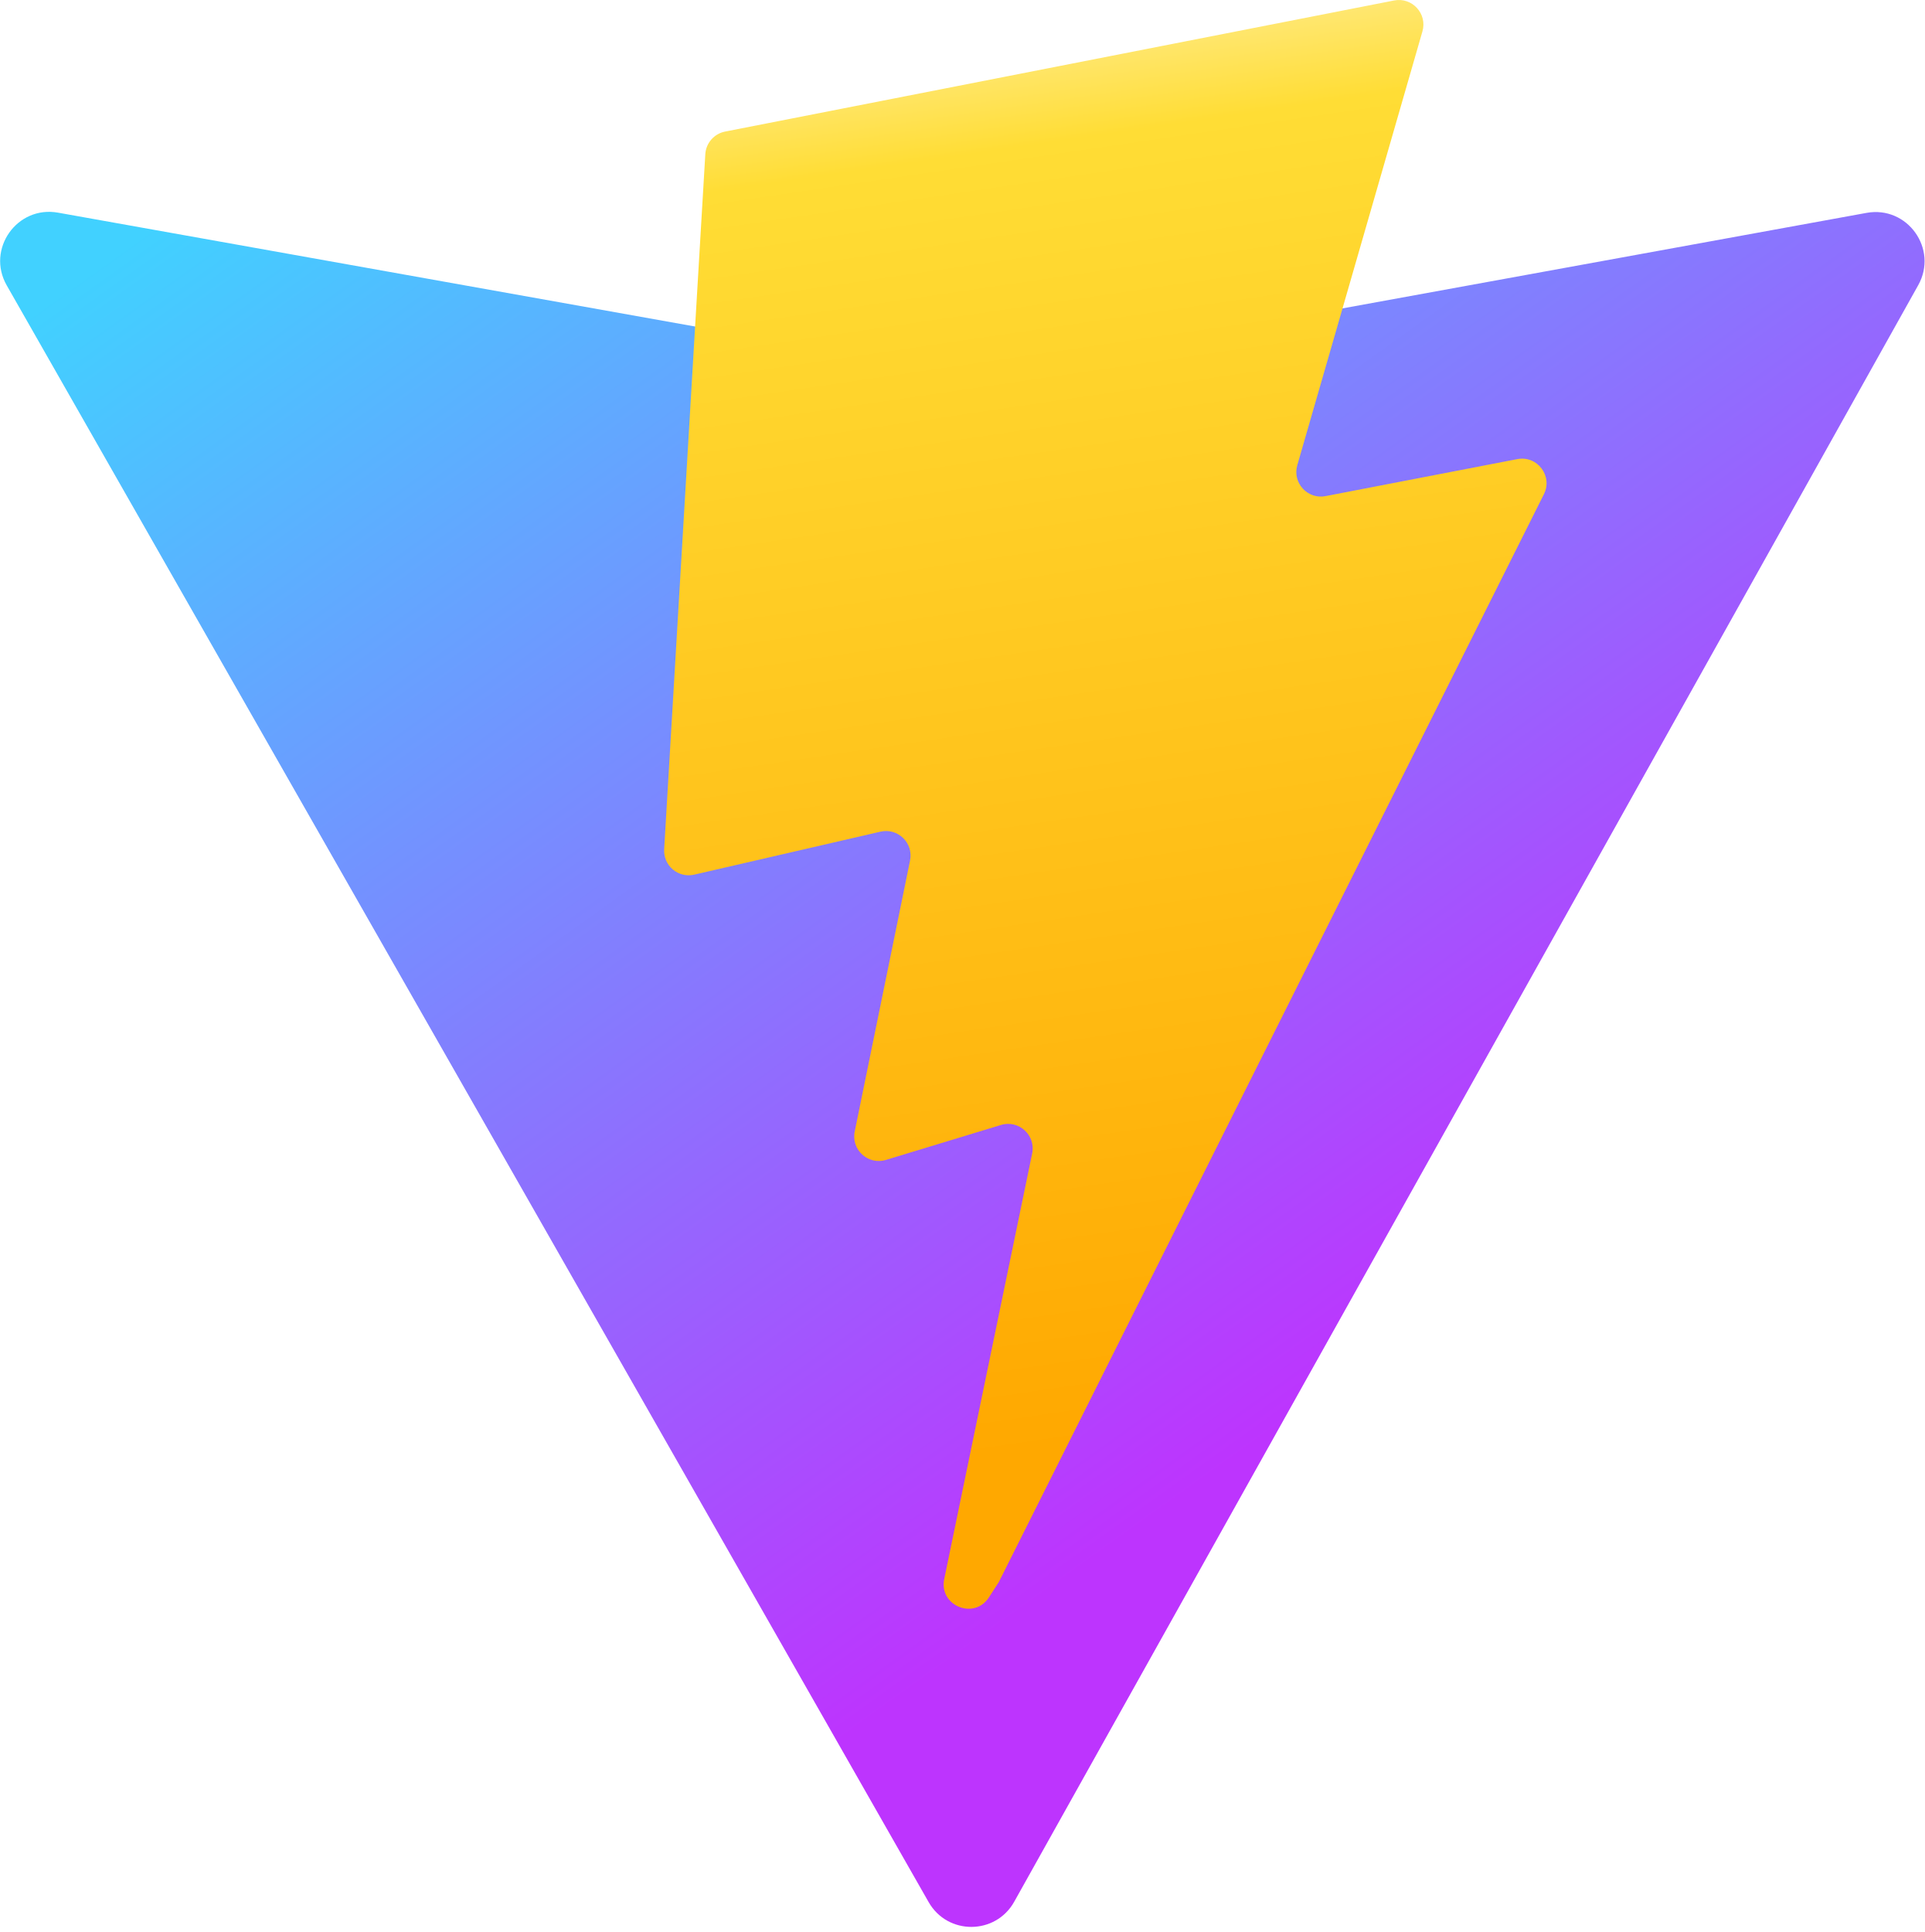
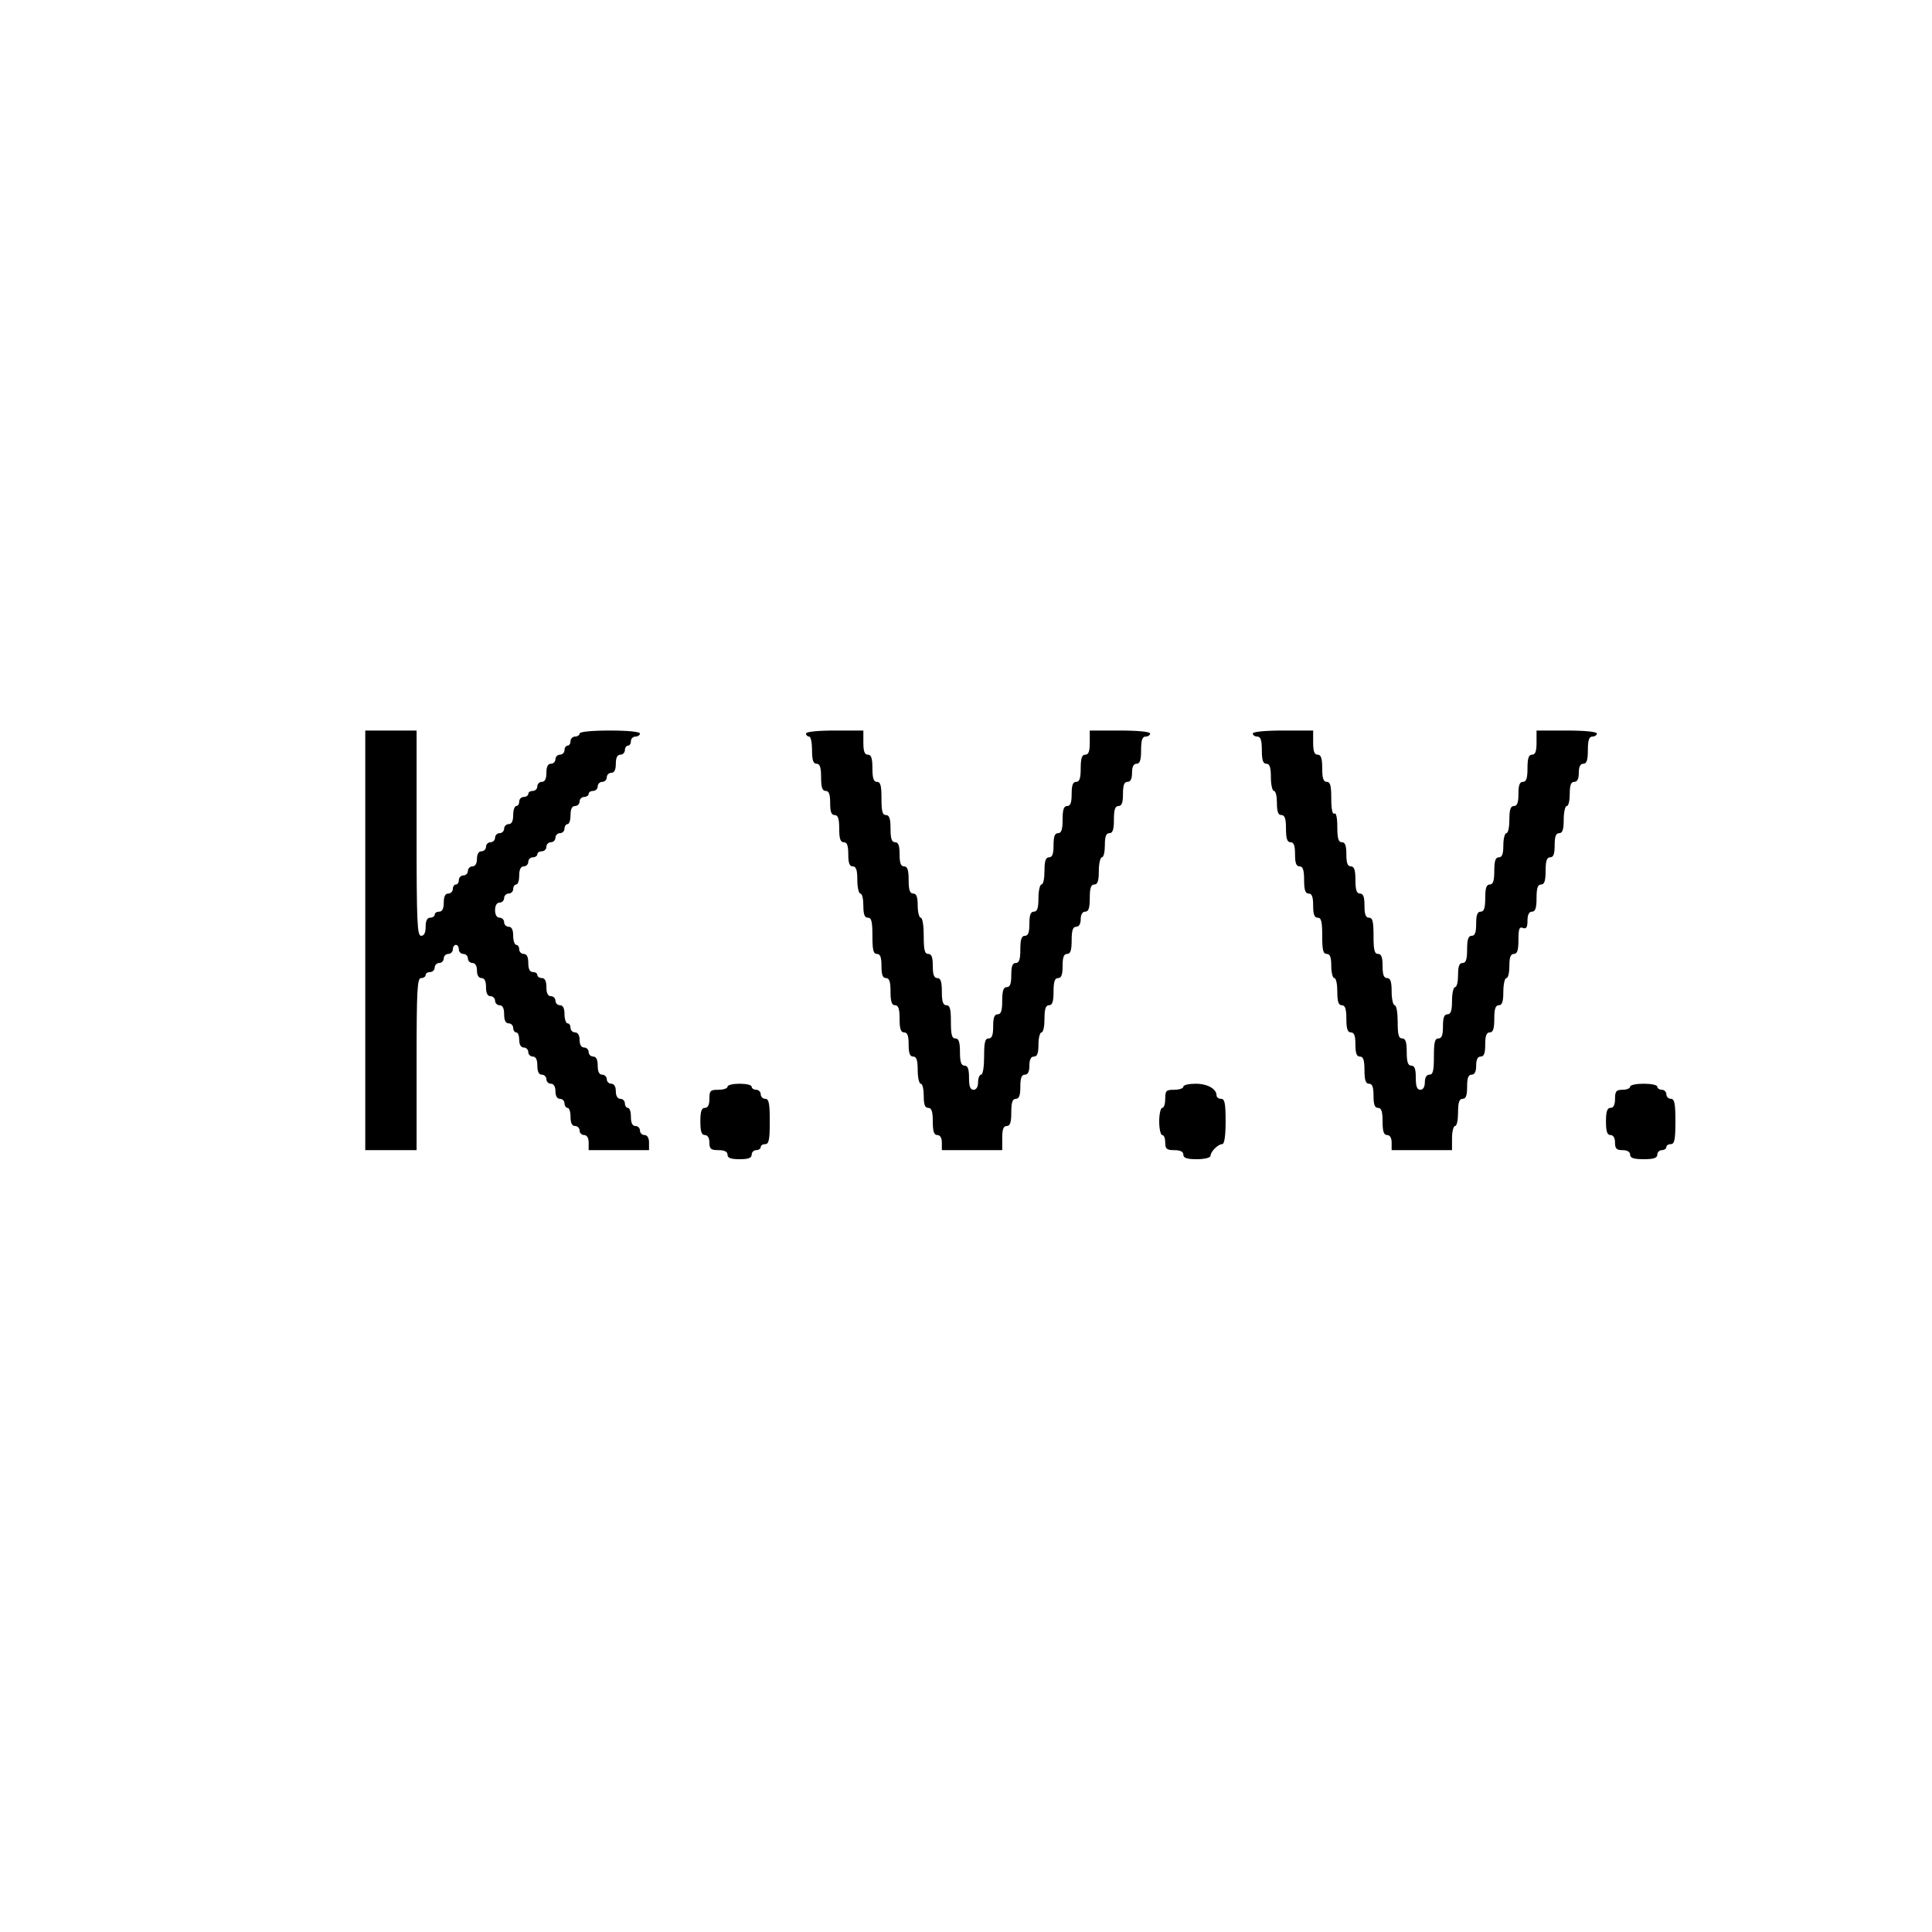
- <svg xmlns="http://www.w3.org/2000/svg" aria-hidden="true" role="img" class="iconify iconify--logos" width="31.88" height="32" preserveAspectRatio="xMidYMid meet" viewBox="0 0 256 257">
-   <defs>
-     <linearGradient id="IconifyId1813088fe1fbc01fb466" x1="-.828%" x2="57.636%" y1="7.652%" y2="78.411%">
-       <stop offset="0%" stop-color="#41D1FF" />
-       <stop offset="100%" stop-color="#BD34FE" />
-     </linearGradient>
-     <linearGradient id="IconifyId1813088fe1fbc01fb467" x1="43.376%" x2="50.316%" y1="2.242%" y2="89.03%">
-       <stop offset="0%" stop-color="#FFEA83" />
-       <stop offset="8.333%" stop-color="#FFDD35" />
-       <stop offset="100%" stop-color="#FFA800" />
-     </linearGradient>
-   </defs>
-   <path fill="url(#IconifyId1813088fe1fbc01fb466)" d="M255.153 37.938L134.897 252.976c-2.483 4.44-8.862 4.466-11.382.048L.875 37.958c-2.746-4.814 1.371-10.646 6.827-9.67l120.385 21.517a6.537 6.537 0 0 0 2.322-.004l117.867-21.483c5.438-.991 9.574 4.796 6.877 9.62Z" />
-   <path fill="url(#IconifyId1813088fe1fbc01fb467)" d="M185.432.063L96.44 17.501a3.268 3.268 0 0 0-2.634 3.014l-5.474 92.456a3.268 3.268 0 0 0 3.997 3.378l24.777-5.718c2.318-.535 4.413 1.507 3.936 3.838l-7.361 36.047c-.495 2.426 1.782 4.5 4.151 3.78l15.304-4.649c2.372-.72 4.652 1.36 4.15 3.788l-11.698 56.621c-.732 3.542 3.979 5.473 5.943 2.437l1.313-2.028l72.516-144.72c1.215-2.423-.88-5.186-3.54-4.672l-25.505 4.922c-2.396.462-4.435-1.77-3.759-4.114l16.646-57.705c.677-2.35-1.37-4.583-3.769-4.113Z" />
+ <svg xmlns="http://www.w3.org/2000/svg" version="1.0" width="640pt" height="640pt" viewBox="0 0 640 640" preserveAspectRatio="xMidYMid meet">
+   <g transform="translate(0,640) scale(0.1,-0.1)" fill="#000000" stroke="none">
+     <path d="M1210 3285 l0 -695 85 0 85 0 0 285 c0 247 2 285 15 285 8 0 15 5 15 10 0 6 7 10 15 10 8 0 15 7 15 15 0 8 7 15 15 15 8 0 15 7 15 15 0 8 7 15 15 15 8 0 15 7 15 15 0 8 5 15 10 15 6 0 10 -7 10 -15 0 -8 7 -15 15 -15 8 0 15 -7 15 -15 0 -8 7 -15 15 -15 9 0 15 -9 15 -25 0 -16 6 -25 15 -25 10 0 15 -10 15 -30 0 -20 5 -30 15 -30 8 0 15 -7 15 -15 0 -8 7 -15 15 -15 10 0 15 -10 15 -30 0 -20 5 -30 15 -30 8 0 15 -7 15 -15 0 -8 5 -15 10 -15 6 0 10 -11 10 -25 0 -16 6 -25 15 -25 8 0 15 -7 15 -15 0 -8 7 -15 15 -15 10 0 15 -10 15 -30 0 -20 5 -30 15 -30 8 0 15 -7 15 -15 0 -8 7 -15 15 -15 9 0 15 -9 15 -25 0 -16 6 -25 15 -25 8 0 15 -7 15 -15 0 -8 5 -15 10 -15 6 0 10 -13 10 -30 0 -20 5 -30 15 -30 8 0 15 -7 15 -15 0 -8 7 -15 15 -15 9 0 15 -9 15 -25 l0 -25 100 0 100 0 0 25 c0 16 -6 25 -15 25 -8 0 -15 7 -15 15 0 8 -7 15 -15 15 -10 0 -15 10 -15 30 0 17 -4 30 -10 30 -5 0 -10 7 -10 15 0 8 -7 15 -15 15 -9 0 -15 9 -15 25 0 16 -6 25 -15 25 -8 0 -15 7 -15 15 0 8 -7 15 -15 15 -10 0 -15 10 -15 30 0 20 -5 30 -15 30 -8 0 -15 7 -15 15 0 8 -7 15 -15 15 -9 0 -15 9 -15 25 0 16 -6 25 -15 25 -8 0 -15 7 -15 15 0 8 -4 15 -10 15 -5 0 -10 14 -10 30 0 20 -5 30 -15 30 -8 0 -15 7 -15 15 0 8 -7 15 -15 15 -10 0 -15 10 -15 30 0 20 -5 30 -15 30 -8 0 -15 5 -15 10 0 6 -7 10 -15 10 -10 0 -15 10 -15 30 0 20 -5 30 -15 30 -8 0 -15 7 -15 15 0 8 -4 15 -10 15 -5 0 -10 14 -10 30 0 20 -5 30 -15 30 -8 0 -15 7 -15 15 0 8 -7 15 -15 15 -9 0 -15 9 -15 25 0 16 6 25 15 25 8 0 15 7 15 15 0 8 7 15 15 15 8 0 15 7 15 15 0 8 5 15 10 15 6 0 10 14 10 30 0 20 5 30 15 30 8 0 15 7 15 15 0 8 7 15 15 15 8 0 15 5 15 10 0 6 7 10 15 10 8 0 15 7 15 15 0 8 7 15 15 15 8 0 15 7 15 15 0 8 7 15 15 15 8 0 15 7 15 15 0 8 5 15 10 15 6 0 10 14 10 30 0 20 5 30 15 30 8 0 15 7 15 15 0 8 7 15 15 15 8 0 15 5 15 10 0 6 7 10 15 10 8 0 15 7 15 15 0 8 7 15 15 15 8 0 15 7 15 15 0 8 7 15 15 15 10 0 15 10 15 30 0 20 5 30 15 30 8 0 15 7 15 15 0 8 5 15 10 15 6 0 10 7 10 15 0 8 7 15 15 15 8 0 15 5 15 10 0 6 -40 10 -100 10 -60 0 -100 -4 -100 -10 0 -5 -7 -10 -15 -10 -8 0 -15 -7 -15 -15 0 -8 -4 -15 -10 -15 -5 0 -10 -7 -10 -15 0 -8 -7 -15 -15 -15 -8 0 -15 -7 -15 -15 0 -8 -7 -15 -15 -15 -10 0 -15 -10 -15 -30 0 -20 -5 -30 -15 -30 -8 0 -15 -7 -15 -15 0 -8 -7 -15 -15 -15 -8 0 -15 -4 -15 -10 0 -5 -7 -10 -15 -10 -8 0 -15 -7 -15 -15 0 -8 -4 -15 -10 -15 -5 0 -10 -13 -10 -30 0 -20 -5 -30 -15 -30 -8 0 -15 -7 -15 -15 0 -8 -7 -15 -15 -15 -8 0 -15 -7 -15 -15 0 -8 -7 -15 -15 -15 -8 0 -15 -7 -15 -15 0 -8 -7 -15 -15 -15 -9 0 -15 -9 -15 -25 0 -16 -6 -25 -15 -25 -8 0 -15 -7 -15 -15 0 -8 -7 -15 -15 -15 -8 0 -15 -7 -15 -15 0 -8 -4 -15 -10 -15 -5 0 -10 -7 -10 -15 0 -8 -7 -15 -15 -15 -10 0 -15 -10 -15 -30 0 -20 -5 -30 -15 -30 -8 0 -15 -4 -15 -10 0 -5 -7 -10 -15 -10 -10 0 -15 -10 -15 -30 0 -20 -5 -30 -15 -30 -13 0 -15 44 -15 340 l0 340 -85 0 -85 0 0 -695z" />
+     <path d="M2670 3970 c0 -5 5 -10 10 -10 6 0 10 -20 10 -45 0 -33 4 -45 15 -45 11 0 15 -12 15 -45 0 -33 4 -45 15 -45 11 0 15 -11 15 -40 0 -29 4 -40 15 -40 11 0 15 -12 15 -45 0 -33 4 -45 15 -45 11 0 15 -11 15 -40 0 -29 4 -40 15 -40 11 0 15 -12 15 -45 0 -25 5 -45 10 -45 6 0 10 -18 10 -40 0 -29 4 -40 15 -40 12 0 15 -13 15 -60 0 -47 3 -60 15 -60 11 0 15 -11 15 -40 0 -29 4 -40 15 -40 11 0 15 -12 15 -45 0 -33 4 -45 15 -45 11 0 15 -12 15 -45 0 -33 4 -45 15 -45 11 0 15 -11 15 -40 0 -29 4 -40 15 -40 11 0 15 -12 15 -45 0 -25 5 -45 10 -45 6 0 10 -18 10 -40 0 -29 4 -40 15 -40 11 0 15 -12 15 -45 0 -33 4 -45 15 -45 9 0 15 -9 15 -25 l0 -25 100 0 100 0 0 40 c0 29 4 40 15 40 11 0 15 12 15 45 0 33 4 45 15 45 11 0 15 11 15 40 0 29 4 40 15 40 10 0 15 10 15 30 0 20 5 30 15 30 11 0 15 11 15 40 0 22 5 40 10 40 6 0 10 20 10 45 0 33 4 45 15 45 11 0 15 12 15 45 0 33 4 45 15 45 11 0 15 11 15 40 0 29 4 40 15 40 11 0 15 12 15 45 0 33 4 45 15 45 9 0 15 9 15 25 0 16 6 25 15 25 11 0 15 12 15 45 0 33 4 45 15 45 11 0 15 12 15 45 0 25 5 45 10 45 6 0 10 18 10 40 0 29 4 40 15 40 11 0 15 12 15 45 0 33 4 45 15 45 11 0 15 11 15 40 0 29 4 40 15 40 10 0 15 10 15 30 0 20 5 30 15 30 11 0 15 12 15 45 0 33 4 45 15 45 8 0 15 5 15 10 0 6 -40 10 -100 10 l-100 0 0 -40 c0 -29 -4 -40 -15 -40 -11 0 -15 -12 -15 -45 0 -33 -4 -45 -15 -45 -11 0 -15 -11 -15 -40 0 -29 -4 -40 -15 -40 -11 0 -15 -12 -15 -45 0 -33 -4 -45 -15 -45 -11 0 -15 -11 -15 -40 0 -29 -4 -40 -15 -40 -11 0 -15 -12 -15 -45 0 -25 -4 -45 -10 -45 -5 0 -10 -20 -10 -45 0 -33 -4 -45 -15 -45 -11 0 -15 -11 -15 -40 0 -29 -4 -40 -15 -40 -11 0 -15 -12 -15 -45 0 -33 -4 -45 -15 -45 -11 0 -15 -11 -15 -40 0 -29 -4 -40 -15 -40 -11 0 -15 -12 -15 -45 0 -33 -4 -45 -15 -45 -11 0 -15 -11 -15 -40 0 -29 -4 -40 -15 -40 -12 0 -15 -13 -15 -60 0 -33 -4 -60 -10 -60 -5 0 -10 -11 -10 -25 0 -16 -6 -25 -15 -25 -11 0 -15 11 -15 40 0 29 -4 40 -15 40 -11 0 -15 12 -15 45 0 33 -4 45 -15 45 -12 0 -15 13 -15 55 0 42 -3 55 -15 55 -11 0 -15 12 -15 45 0 33 -4 45 -15 45 -11 0 -15 11 -15 40 0 29 -4 40 -15 40 -12 0 -15 13 -15 60 0 33 -4 60 -10 60 -5 0 -10 18 -10 40 0 29 -4 40 -15 40 -11 0 -15 12 -15 45 0 33 -4 45 -15 45 -11 0 -15 11 -15 40 0 29 -4 40 -15 40 -11 0 -15 12 -15 45 0 33 -4 45 -15 45 -12 0 -15 13 -15 55 0 42 -3 55 -15 55 -11 0 -15 12 -15 45 0 33 -4 45 -15 45 -11 0 -15 11 -15 40 l0 40 -95 0 c-57 0 -95 -4 -95 -10z" />
+     <path d="M4150 3970 c0 -5 7 -10 15 -10 11 0 15 -12 15 -45 0 -33 4 -45 15 -45 11 0 15 -12 15 -45 0 -25 5 -45 10 -45 6 0 10 -18 10 -40 0 -29 4 -40 15 -40 11 0 15 -12 15 -45 0 -33 4 -45 15 -45 11 0 15 -11 15 -40 0 -29 4 -40 15 -40 11 0 15 -12 15 -45 0 -33 4 -45 15 -45 11 0 15 -11 15 -40 0 -29 4 -40 15 -40 12 0 15 -13 15 -60 0 -47 3 -60 15 -60 11 0 15 -11 15 -40 0 -22 5 -40 10 -40 6 0 10 -20 10 -45 0 -33 4 -45 15 -45 11 0 15 -12 15 -45 0 -33 4 -45 15 -45 11 0 15 -11 15 -40 0 -29 4 -40 15 -40 11 0 15 -12 15 -45 0 -33 4 -45 15 -45 11 0 15 -11 15 -40 0 -29 4 -40 15 -40 11 0 15 -12 15 -45 0 -33 4 -45 15 -45 9 0 15 -9 15 -25 l0 -25 100 0 100 0 0 40 c0 22 5 40 10 40 6 0 10 20 10 45 0 33 4 45 15 45 11 0 15 11 15 40 0 29 4 40 15 40 10 0 15 10 15 30 0 20 5 30 15 30 11 0 15 11 15 40 0 29 4 40 15 40 11 0 15 12 15 45 0 33 4 45 15 45 11 0 15 12 15 45 0 25 5 45 10 45 6 0 10 18 10 40 0 29 4 40 15 40 11 0 15 12 15 46 0 37 3 45 15 40 11 -4 15 2 15 24 0 20 5 30 15 30 11 0 15 12 15 45 0 33 4 45 15 45 11 0 15 12 15 45 0 33 4 45 15 45 11 0 15 11 15 40 0 29 4 40 15 40 11 0 15 12 15 45 0 25 5 45 10 45 6 0 10 18 10 40 0 29 4 40 15 40 10 0 15 10 15 30 0 20 5 30 15 30 11 0 15 12 15 45 0 33 4 45 15 45 8 0 15 5 15 10 0 6 -40 10 -100 10 l-100 0 0 -40 c0 -29 -4 -40 -15 -40 -11 0 -15 -12 -15 -45 0 -33 -4 -45 -15 -45 -11 0 -15 -11 -15 -40 0 -29 -4 -40 -15 -40 -11 0 -15 -12 -15 -45 0 -25 -4 -45 -10 -45 -5 0 -10 -18 -10 -40 0 -29 -4 -40 -15 -40 -11 0 -15 -12 -15 -45 0 -33 -4 -45 -15 -45 -11 0 -15 -12 -15 -45 0 -33 -4 -45 -15 -45 -11 0 -15 -11 -15 -40 0 -29 -4 -40 -15 -40 -11 0 -15 -12 -15 -45 0 -33 -4 -45 -15 -45 -11 0 -15 -11 -15 -40 0 -22 -4 -40 -10 -40 -5 0 -10 -20 -10 -45 0 -33 -4 -45 -15 -45 -11 0 -15 -11 -15 -40 0 -29 -4 -40 -15 -40 -12 0 -15 -13 -15 -60 0 -47 -3 -60 -15 -60 -9 0 -15 -9 -15 -25 0 -16 -6 -25 -15 -25 -11 0 -15 11 -15 40 0 29 -4 40 -15 40 -11 0 -15 12 -15 45 0 33 -4 45 -15 45 -12 0 -15 13 -15 55 0 30 -4 55 -10 55 -5 0 -10 20 -10 45 0 33 -4 45 -15 45 -11 0 -15 11 -15 40 0 29 -4 40 -15 40 -12 0 -15 13 -15 60 0 47 -3 60 -15 60 -11 0 -15 11 -15 40 0 29 -4 40 -15 40 -11 0 -15 12 -15 45 0 33 -4 45 -15 45 -11 0 -15 11 -15 40 0 29 -4 40 -15 40 -11 0 -15 12 -15 51 0 31 -4 48 -10 44 -6 -4 -10 15 -10 49 0 43 -3 56 -15 56 -11 0 -15 12 -15 45 0 33 -4 45 -15 45 -11 0 -15 11 -15 40 l0 40 -100 0 c-60 0 -100 -4 -100 -10z" />
+     <path d="M2410 2800 c0 -5 -13 -10 -30 -10 -27 0 -30 -3 -30 -30 0 -20 -5 -30 -15 -30 -11 0 -15 -12 -15 -45 0 -33 4 -45 15 -45 9 0 15 -9 15 -25 0 -21 5 -25 30 -25 20 0 30 -5 30 -15 0 -11 11 -15 40 -15 29 0 40 4 40 15 0 8 7 15 15 15 8 0 15 5 15 10 0 6 7 10 15 10 12 0 15 15 15 75 0 60 -3 75 -15 75 -8 0 -15 7 -15 15 0 8 -7 15 -15 15 -8 0 -15 5 -15 10 0 6 -18 10 -40 10 -22 0 -40 -4 -40 -10z" />
+     <path d="M3920 2800 c0 -5 -13 -10 -30 -10 -27 0 -30 -3 -30 -30 0 -16 -4 -30 -10 -30 -5 0 -10 -20 -10 -45 0 -25 5 -45 10 -45 6 0 10 -11 10 -25 0 -21 5 -25 30 -25 20 0 30 -5 30 -15 0 -11 12 -15 45 -15 25 0 45 5 45 11 0 14 25 39 39 39 7 0 11 28 11 75 0 60 -3 75 -15 75 -8 0 -15 5 -15 11 0 22 -30 39 -69 39 -23 0 -41 -4 -41 -10z" />
+     <path d="M5400 2800 c0 -5 -11 -10 -25 -10 -21 0 -25 -5 -25 -30 0 -20 -5 -30 -15 -30 -11 0 -15 -12 -15 -45 0 -33 4 -45 15 -45 9 0 15 -9 15 -25 0 -20 5 -25 25 -25 16 0 25 -6 25 -15 0 -11 12 -15 45 -15 33 0 45 4 45 15 0 8 7 15 15 15 8 0 15 5 15 10 0 6 7 10 15 10 12 0 15 15 15 75 0 60 -3 75 -15 75 -8 0 -15 7 -15 15 0 8 -7 15 -15 15 -8 0 -15 5 -15 10 0 6 -20 10 -45 10 -25 0 -45 -4 -45 -10z" />
+   </g>
</svg>
